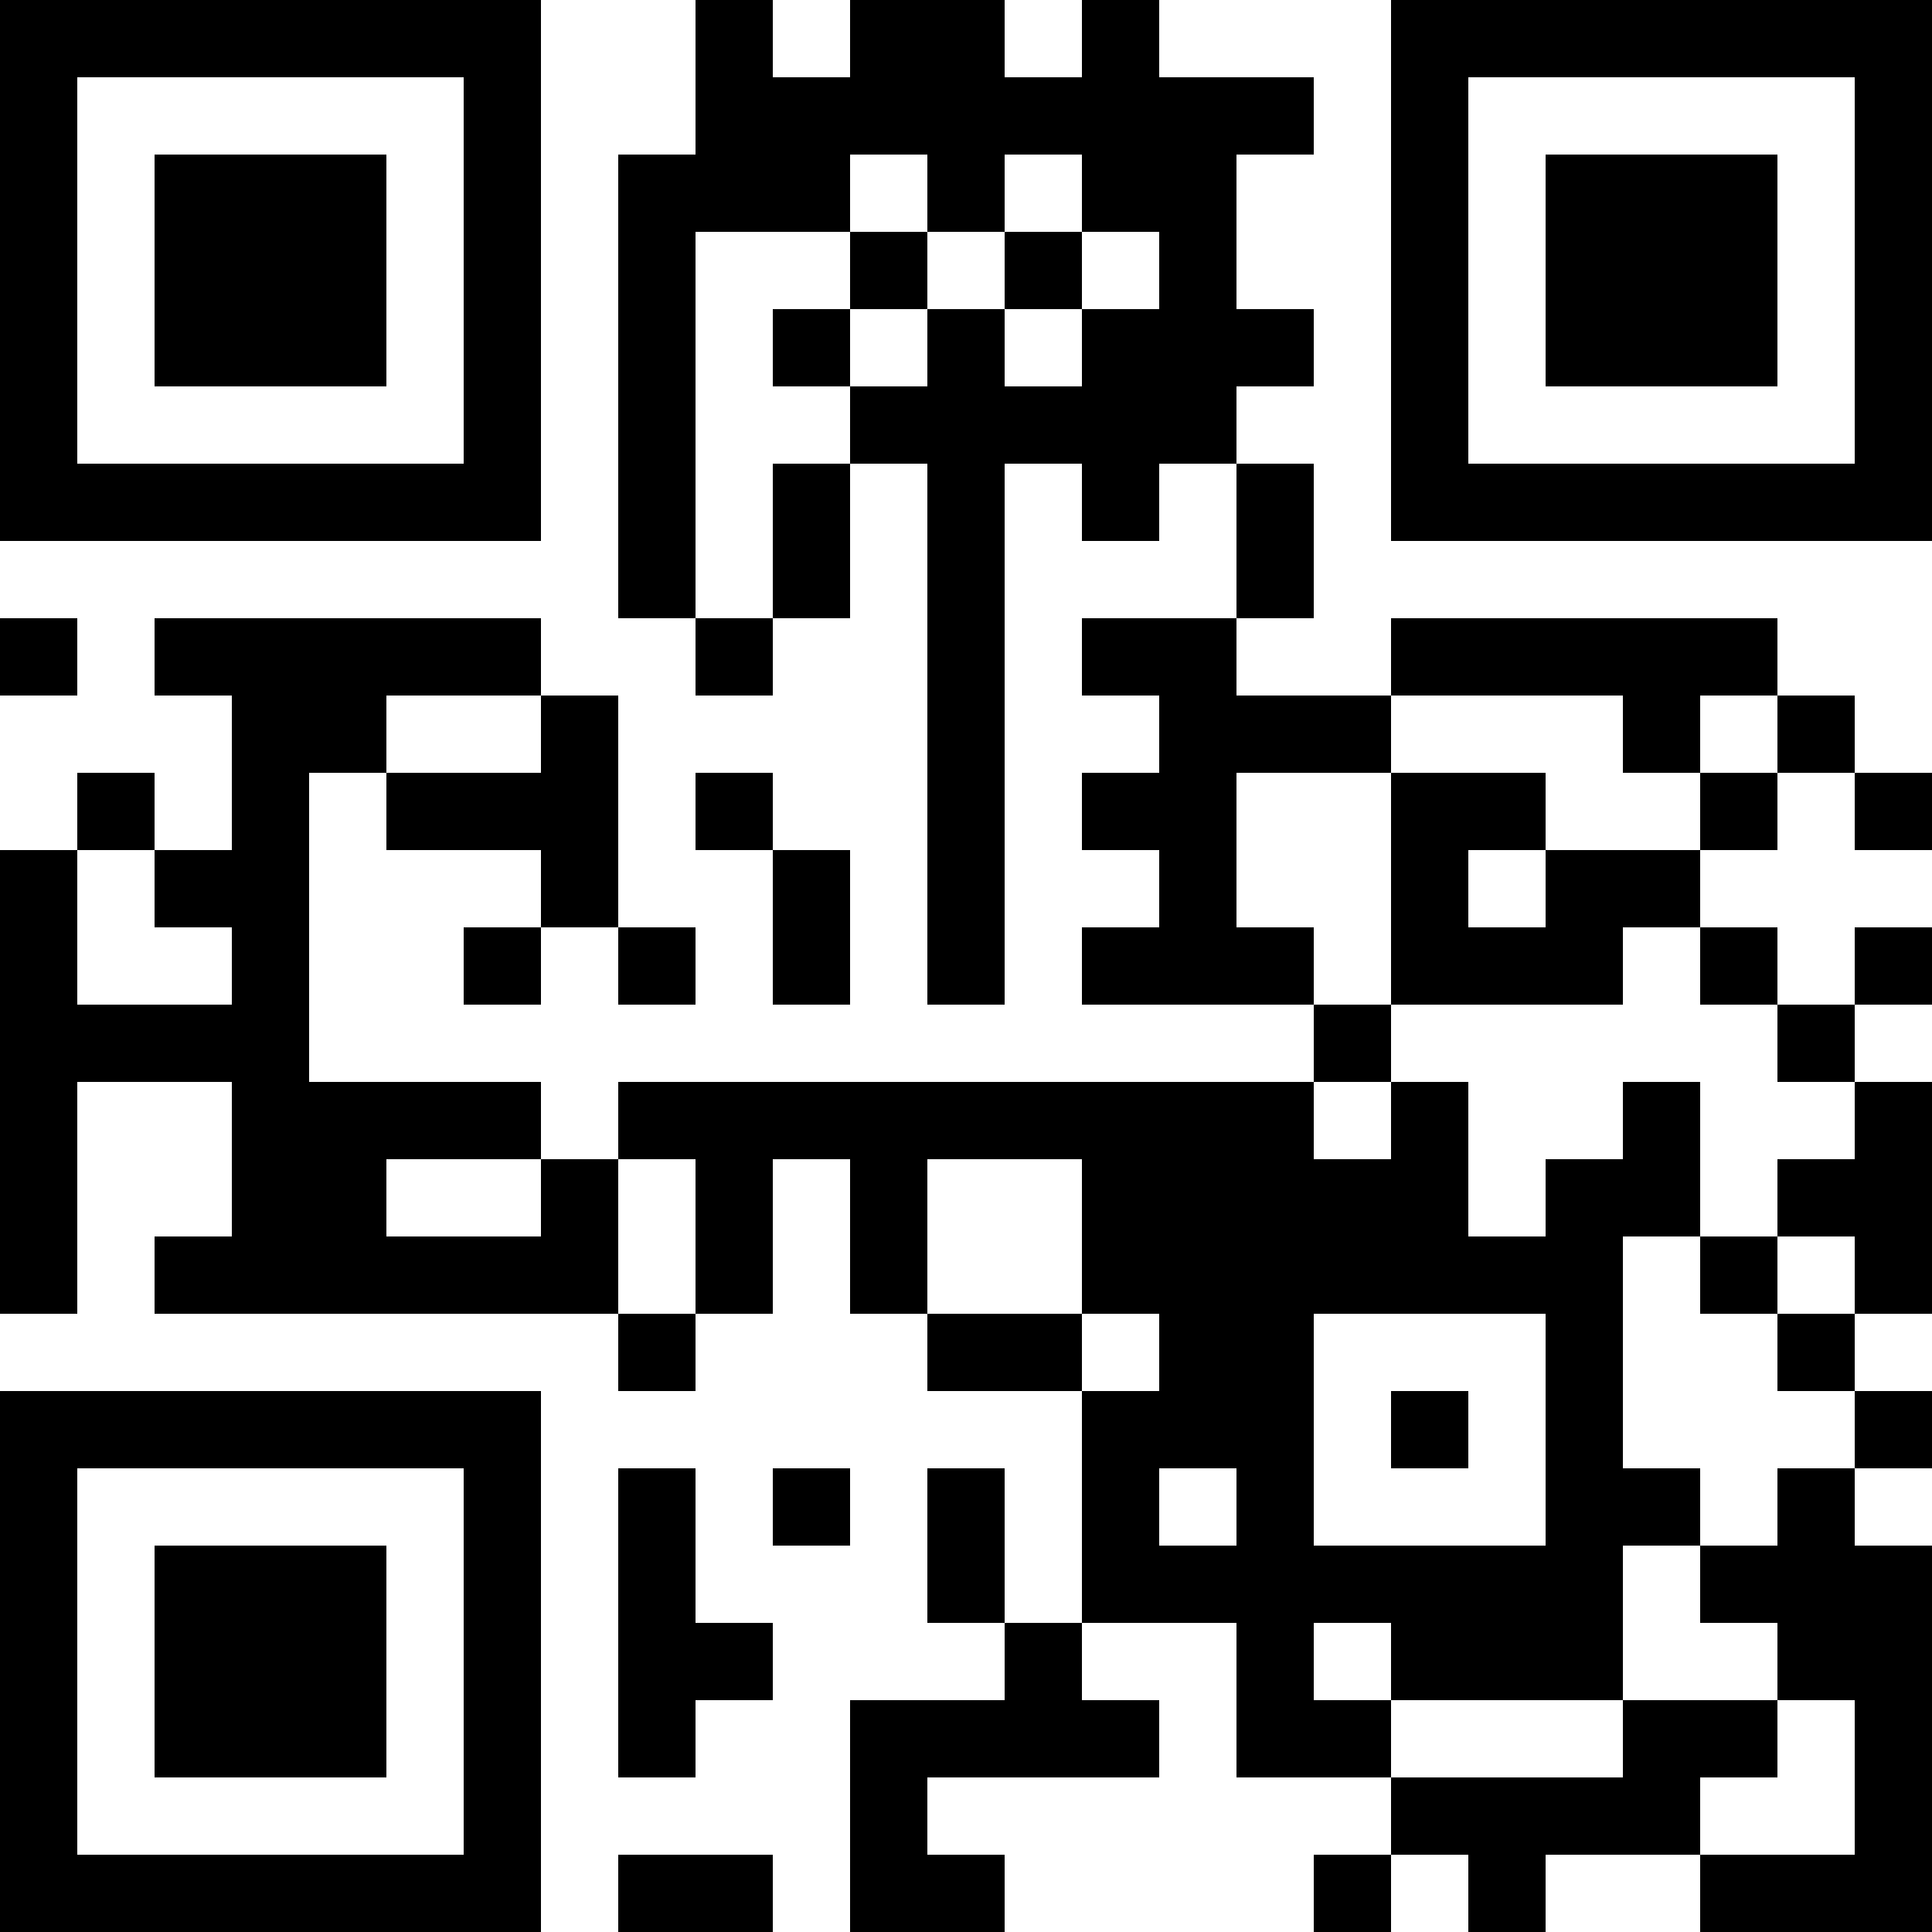
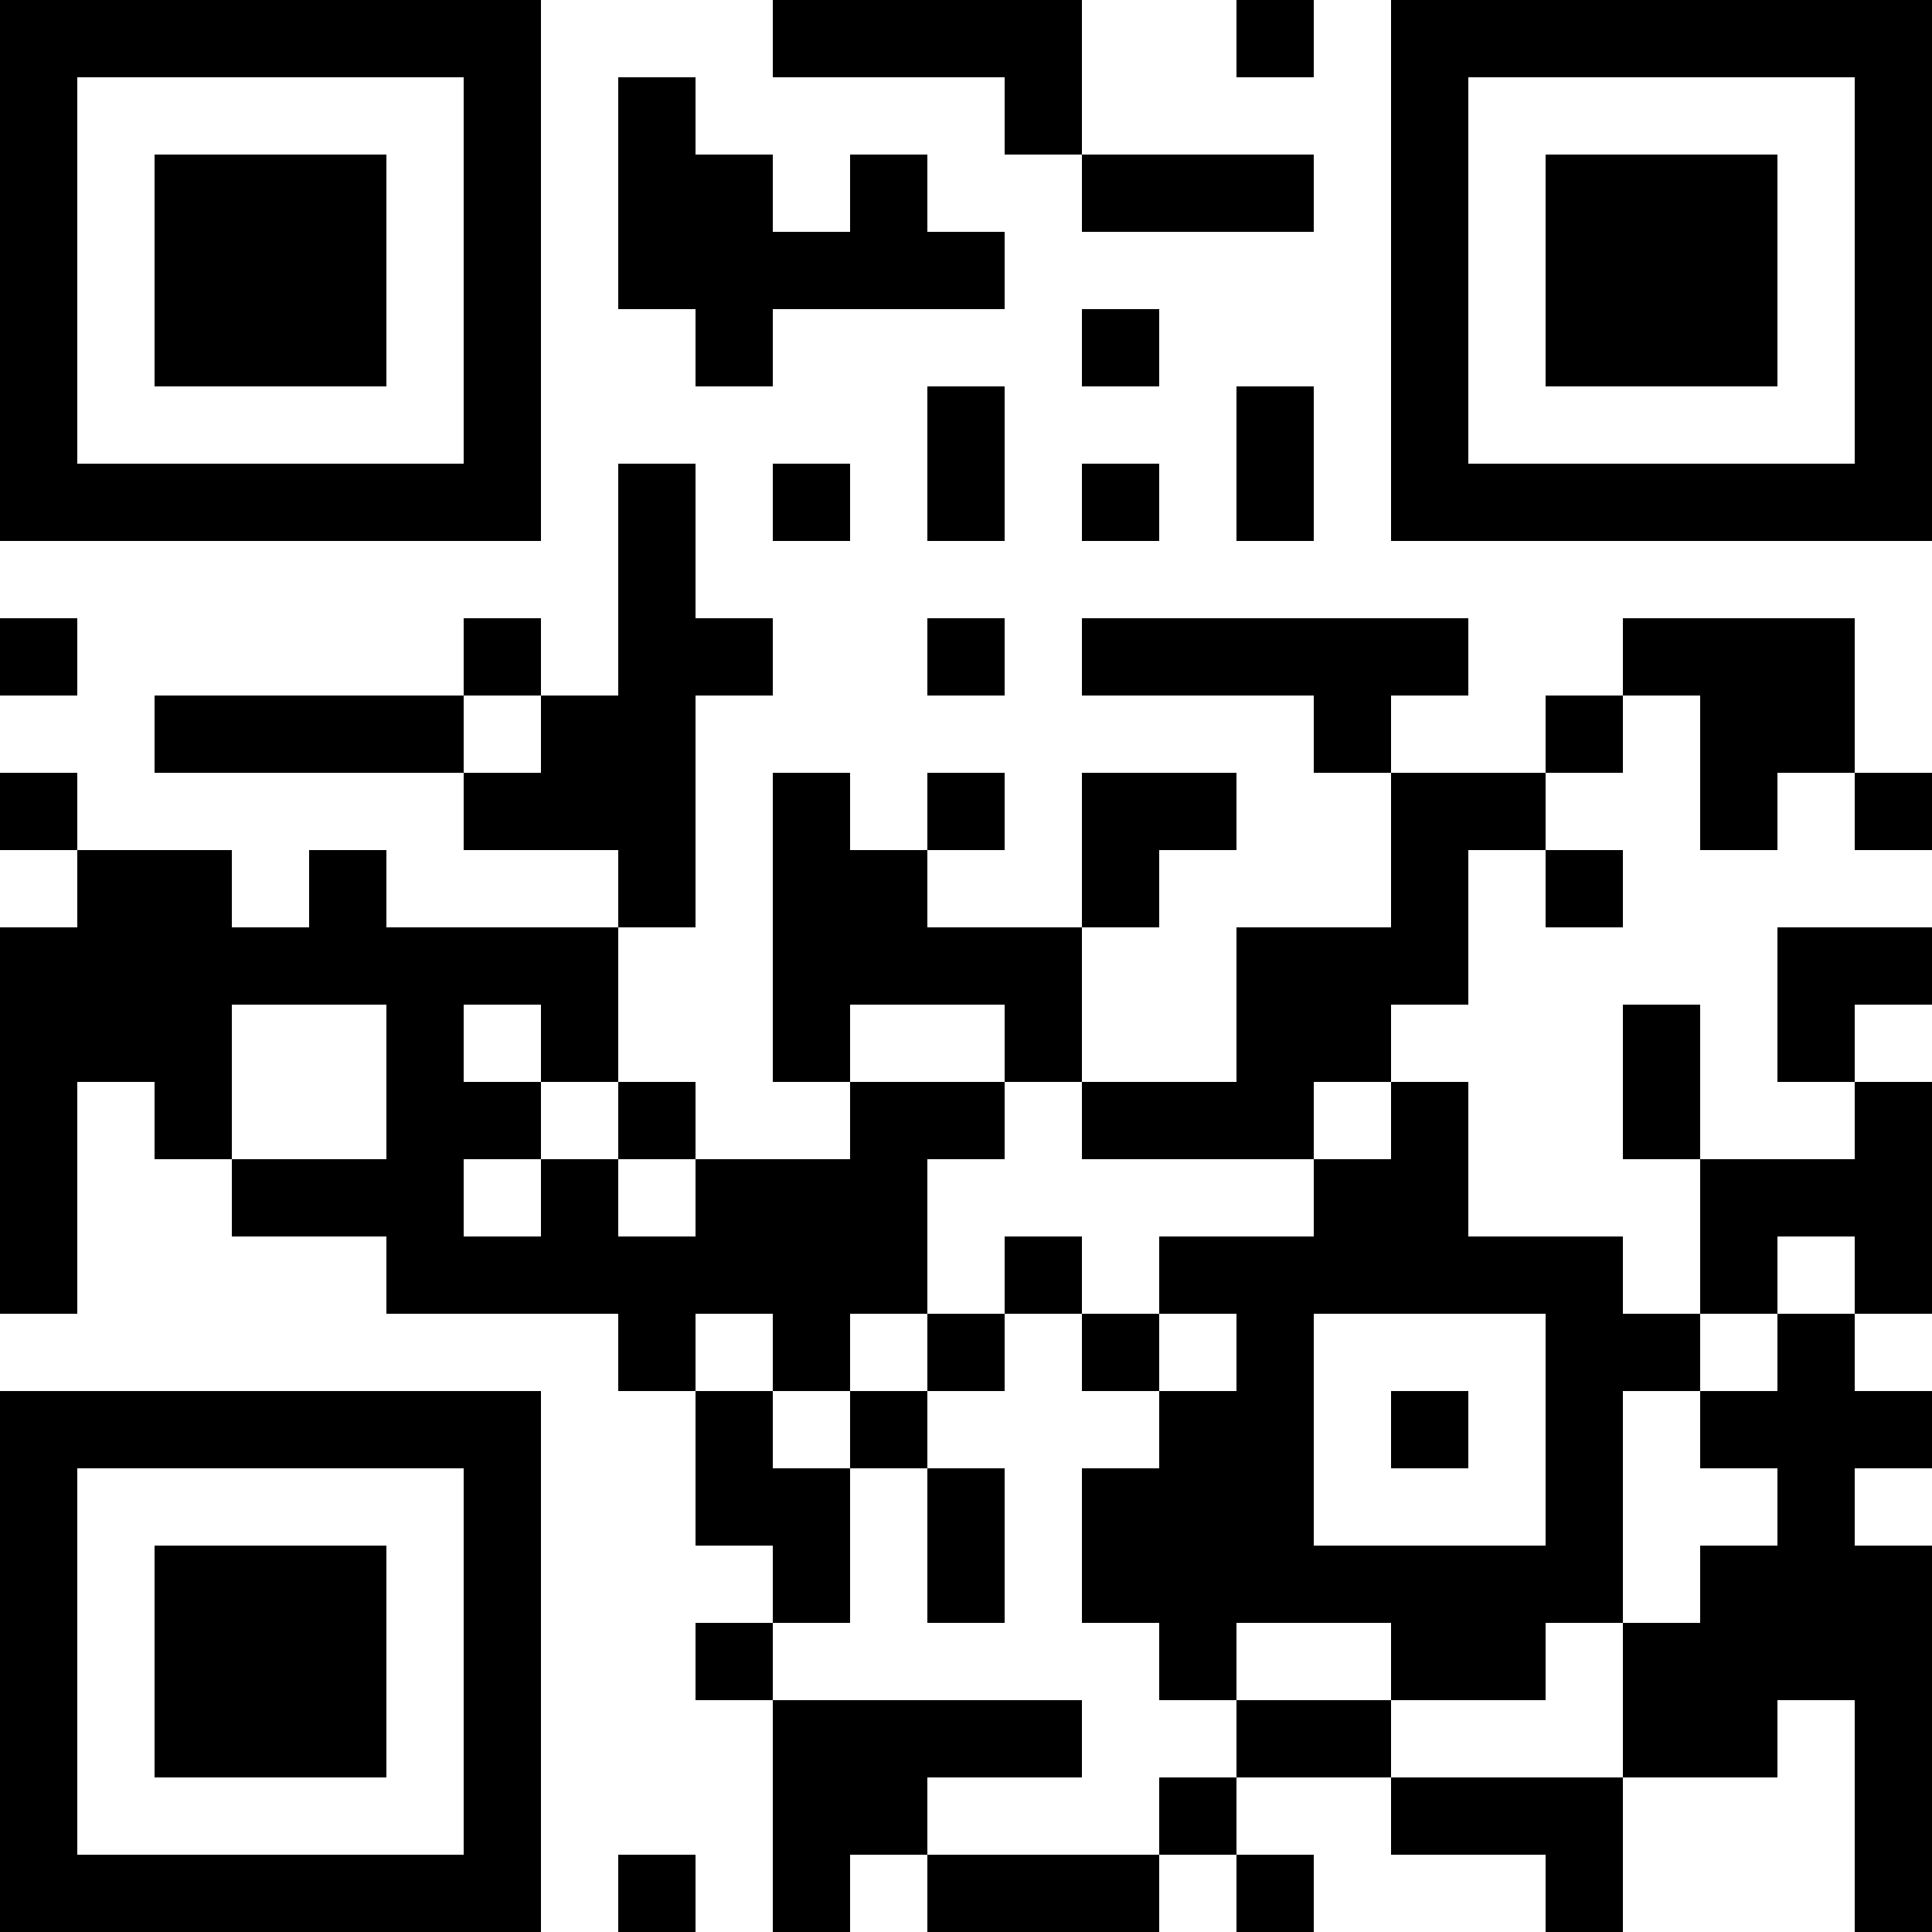
<svg xmlns="http://www.w3.org/2000/svg" version="1.1" width="200" height="200" viewBox="0 0 200 200">
  <rect x="0" y="0" width="200" height="200" fill="#ffffff" />
  <g transform="scale(8)">
    <g transform="translate(0,0)">
-       <path fill-rule="evenodd" d="M9 0L9 2L8 2L8 8L9 8L9 9L10 9L10 8L11 8L11 6L12 6L12 13L13 13L13 6L14 6L14 7L15 7L15 6L16 6L16 8L14 8L14 9L15 9L15 10L14 10L14 11L15 11L15 12L14 12L14 13L17 13L17 14L8 14L8 15L7 15L7 14L4 14L4 10L5 10L5 11L7 11L7 12L6 12L6 13L7 13L7 12L8 12L8 13L9 13L9 12L8 12L8 9L7 9L7 8L2 8L2 9L3 9L3 11L2 11L2 10L1 10L1 11L0 11L0 17L1 17L1 14L3 14L3 16L2 16L2 17L8 17L8 18L9 18L9 17L10 17L10 15L11 15L11 17L12 17L12 18L14 18L14 21L13 21L13 19L12 19L12 21L13 21L13 22L11 22L11 25L13 25L13 24L12 24L12 23L15 23L15 22L14 22L14 21L16 21L16 23L18 23L18 24L17 24L17 25L18 25L18 24L19 24L19 25L20 25L20 24L22 24L22 25L25 25L25 20L24 20L24 19L25 19L25 18L24 18L24 17L25 17L25 14L24 14L24 13L25 13L25 12L24 12L24 13L23 13L23 12L22 12L22 11L23 11L23 10L24 10L24 11L25 11L25 10L24 10L24 9L23 9L23 8L18 8L18 9L16 9L16 8L17 8L17 6L16 6L16 5L17 5L17 4L16 4L16 2L17 2L17 1L15 1L15 0L14 0L14 1L13 1L13 0L11 0L11 1L10 1L10 0ZM11 2L11 3L9 3L9 8L10 8L10 6L11 6L11 5L12 5L12 4L13 4L13 5L14 5L14 4L15 4L15 3L14 3L14 2L13 2L13 3L12 3L12 2ZM11 3L11 4L10 4L10 5L11 5L11 4L12 4L12 3ZM13 3L13 4L14 4L14 3ZM0 8L0 9L1 9L1 8ZM5 9L5 10L7 10L7 9ZM18 9L18 10L16 10L16 12L17 12L17 13L18 13L18 14L17 14L17 15L18 15L18 14L19 14L19 16L20 16L20 15L21 15L21 14L22 14L22 16L21 16L21 19L22 19L22 20L21 20L21 22L18 22L18 21L17 21L17 22L18 22L18 23L21 23L21 22L23 22L23 23L22 23L22 24L24 24L24 22L23 22L23 21L22 21L22 20L23 20L23 19L24 19L24 18L23 18L23 17L24 17L24 16L23 16L23 15L24 15L24 14L23 14L23 13L22 13L22 12L21 12L21 13L18 13L18 10L20 10L20 11L19 11L19 12L20 12L20 11L22 11L22 10L23 10L23 9L22 9L22 10L21 10L21 9ZM9 10L9 11L10 11L10 13L11 13L11 11L10 11L10 10ZM1 11L1 13L3 13L3 12L2 12L2 11ZM5 15L5 16L7 16L7 15ZM8 15L8 17L9 17L9 15ZM12 15L12 17L14 17L14 18L15 18L15 17L14 17L14 15ZM22 16L22 17L23 17L23 16ZM17 17L17 20L20 20L20 17ZM18 18L18 19L19 19L19 18ZM8 19L8 23L9 23L9 22L10 22L10 21L9 21L9 19ZM10 19L10 20L11 20L11 19ZM15 19L15 20L16 20L16 19ZM8 24L8 25L10 25L10 24ZM0 0L0 7L7 7L7 0ZM1 1L1 6L6 6L6 1ZM2 2L2 5L5 5L5 2ZM18 0L18 7L25 7L25 0ZM19 1L19 6L24 6L24 1ZM20 2L20 5L23 5L23 2ZM0 18L0 25L7 25L7 18ZM1 19L1 24L6 24L6 19ZM2 20L2 23L5 23L5 20Z" fill="#000000" />
+       <path fill-rule="evenodd" d="M10 0L10 1L13 1L13 2L14 2L14 3L17 3L17 2L14 2L14 0ZM16 0L16 1L17 1L17 0ZM8 1L8 4L9 4L9 5L10 5L10 4L13 4L13 3L12 3L12 2L11 2L11 3L10 3L10 2L9 2L9 1ZM14 4L14 5L15 5L15 4ZM12 5L12 7L13 7L13 5ZM16 5L16 7L17 7L17 5ZM8 6L8 9L7 9L7 8L6 8L6 9L2 9L2 10L6 10L6 11L8 11L8 12L5 12L5 11L4 11L4 12L3 12L3 11L1 11L1 10L0 10L0 11L1 11L1 12L0 12L0 17L1 17L1 14L2 14L2 15L3 15L3 16L5 16L5 17L8 17L8 18L9 18L9 20L10 20L10 21L9 21L9 22L10 22L10 25L11 25L11 24L12 24L12 25L15 25L15 24L16 24L16 25L17 25L17 24L16 24L16 23L18 23L18 24L20 24L20 25L21 25L21 23L23 23L23 22L24 22L24 25L25 25L25 20L24 20L24 19L25 19L25 18L24 18L24 17L25 17L25 14L24 14L24 13L25 13L25 12L23 12L23 14L24 14L24 15L22 15L22 13L21 13L21 15L22 15L22 17L21 17L21 16L19 16L19 14L18 14L18 13L19 13L19 11L20 11L20 12L21 12L21 11L20 11L20 10L21 10L21 9L22 9L22 11L23 11L23 10L24 10L24 11L25 11L25 10L24 10L24 8L21 8L21 9L20 9L20 10L18 10L18 9L19 9L19 8L14 8L14 9L17 9L17 10L18 10L18 12L16 12L16 14L14 14L14 12L15 12L15 11L16 11L16 10L14 10L14 12L12 12L12 11L13 11L13 10L12 10L12 11L11 11L11 10L10 10L10 14L11 14L11 15L9 15L9 14L8 14L8 12L9 12L9 9L10 9L10 8L9 8L9 6ZM10 6L10 7L11 7L11 6ZM14 6L14 7L15 7L15 6ZM0 8L0 9L1 9L1 8ZM12 8L12 9L13 9L13 8ZM6 9L6 10L7 10L7 9ZM3 13L3 15L5 15L5 13ZM6 13L6 14L7 14L7 15L6 15L6 16L7 16L7 15L8 15L8 16L9 16L9 15L8 15L8 14L7 14L7 13ZM11 13L11 14L13 14L13 15L12 15L12 17L11 17L11 18L10 18L10 17L9 17L9 18L10 18L10 19L11 19L11 21L10 21L10 22L14 22L14 23L12 23L12 24L15 24L15 23L16 23L16 22L18 22L18 23L21 23L21 21L22 21L22 20L23 20L23 19L22 19L22 18L23 18L23 17L24 17L24 16L23 16L23 17L22 17L22 18L21 18L21 21L20 21L20 22L18 22L18 21L16 21L16 22L15 22L15 21L14 21L14 19L15 19L15 18L16 18L16 17L15 17L15 16L17 16L17 15L18 15L18 14L17 14L17 15L14 15L14 14L13 14L13 13ZM13 16L13 17L12 17L12 18L11 18L11 19L12 19L12 21L13 21L13 19L12 19L12 18L13 18L13 17L14 17L14 18L15 18L15 17L14 17L14 16ZM17 17L17 20L20 20L20 17ZM18 18L18 19L19 19L19 18ZM8 24L8 25L9 25L9 24ZM0 0L0 7L7 7L7 0ZM1 1L1 6L6 6L6 1ZM2 2L2 5L5 5L5 2ZM18 0L18 7L25 7L25 0ZM19 1L19 6L24 6L24 1ZM20 2L20 5L23 5L23 2ZM0 18L0 25L7 25L7 18ZM1 19L1 24L6 24L6 19ZM2 20L2 23L5 23L5 20Z" fill="#000000" />
    </g>
  </g>
</svg>
